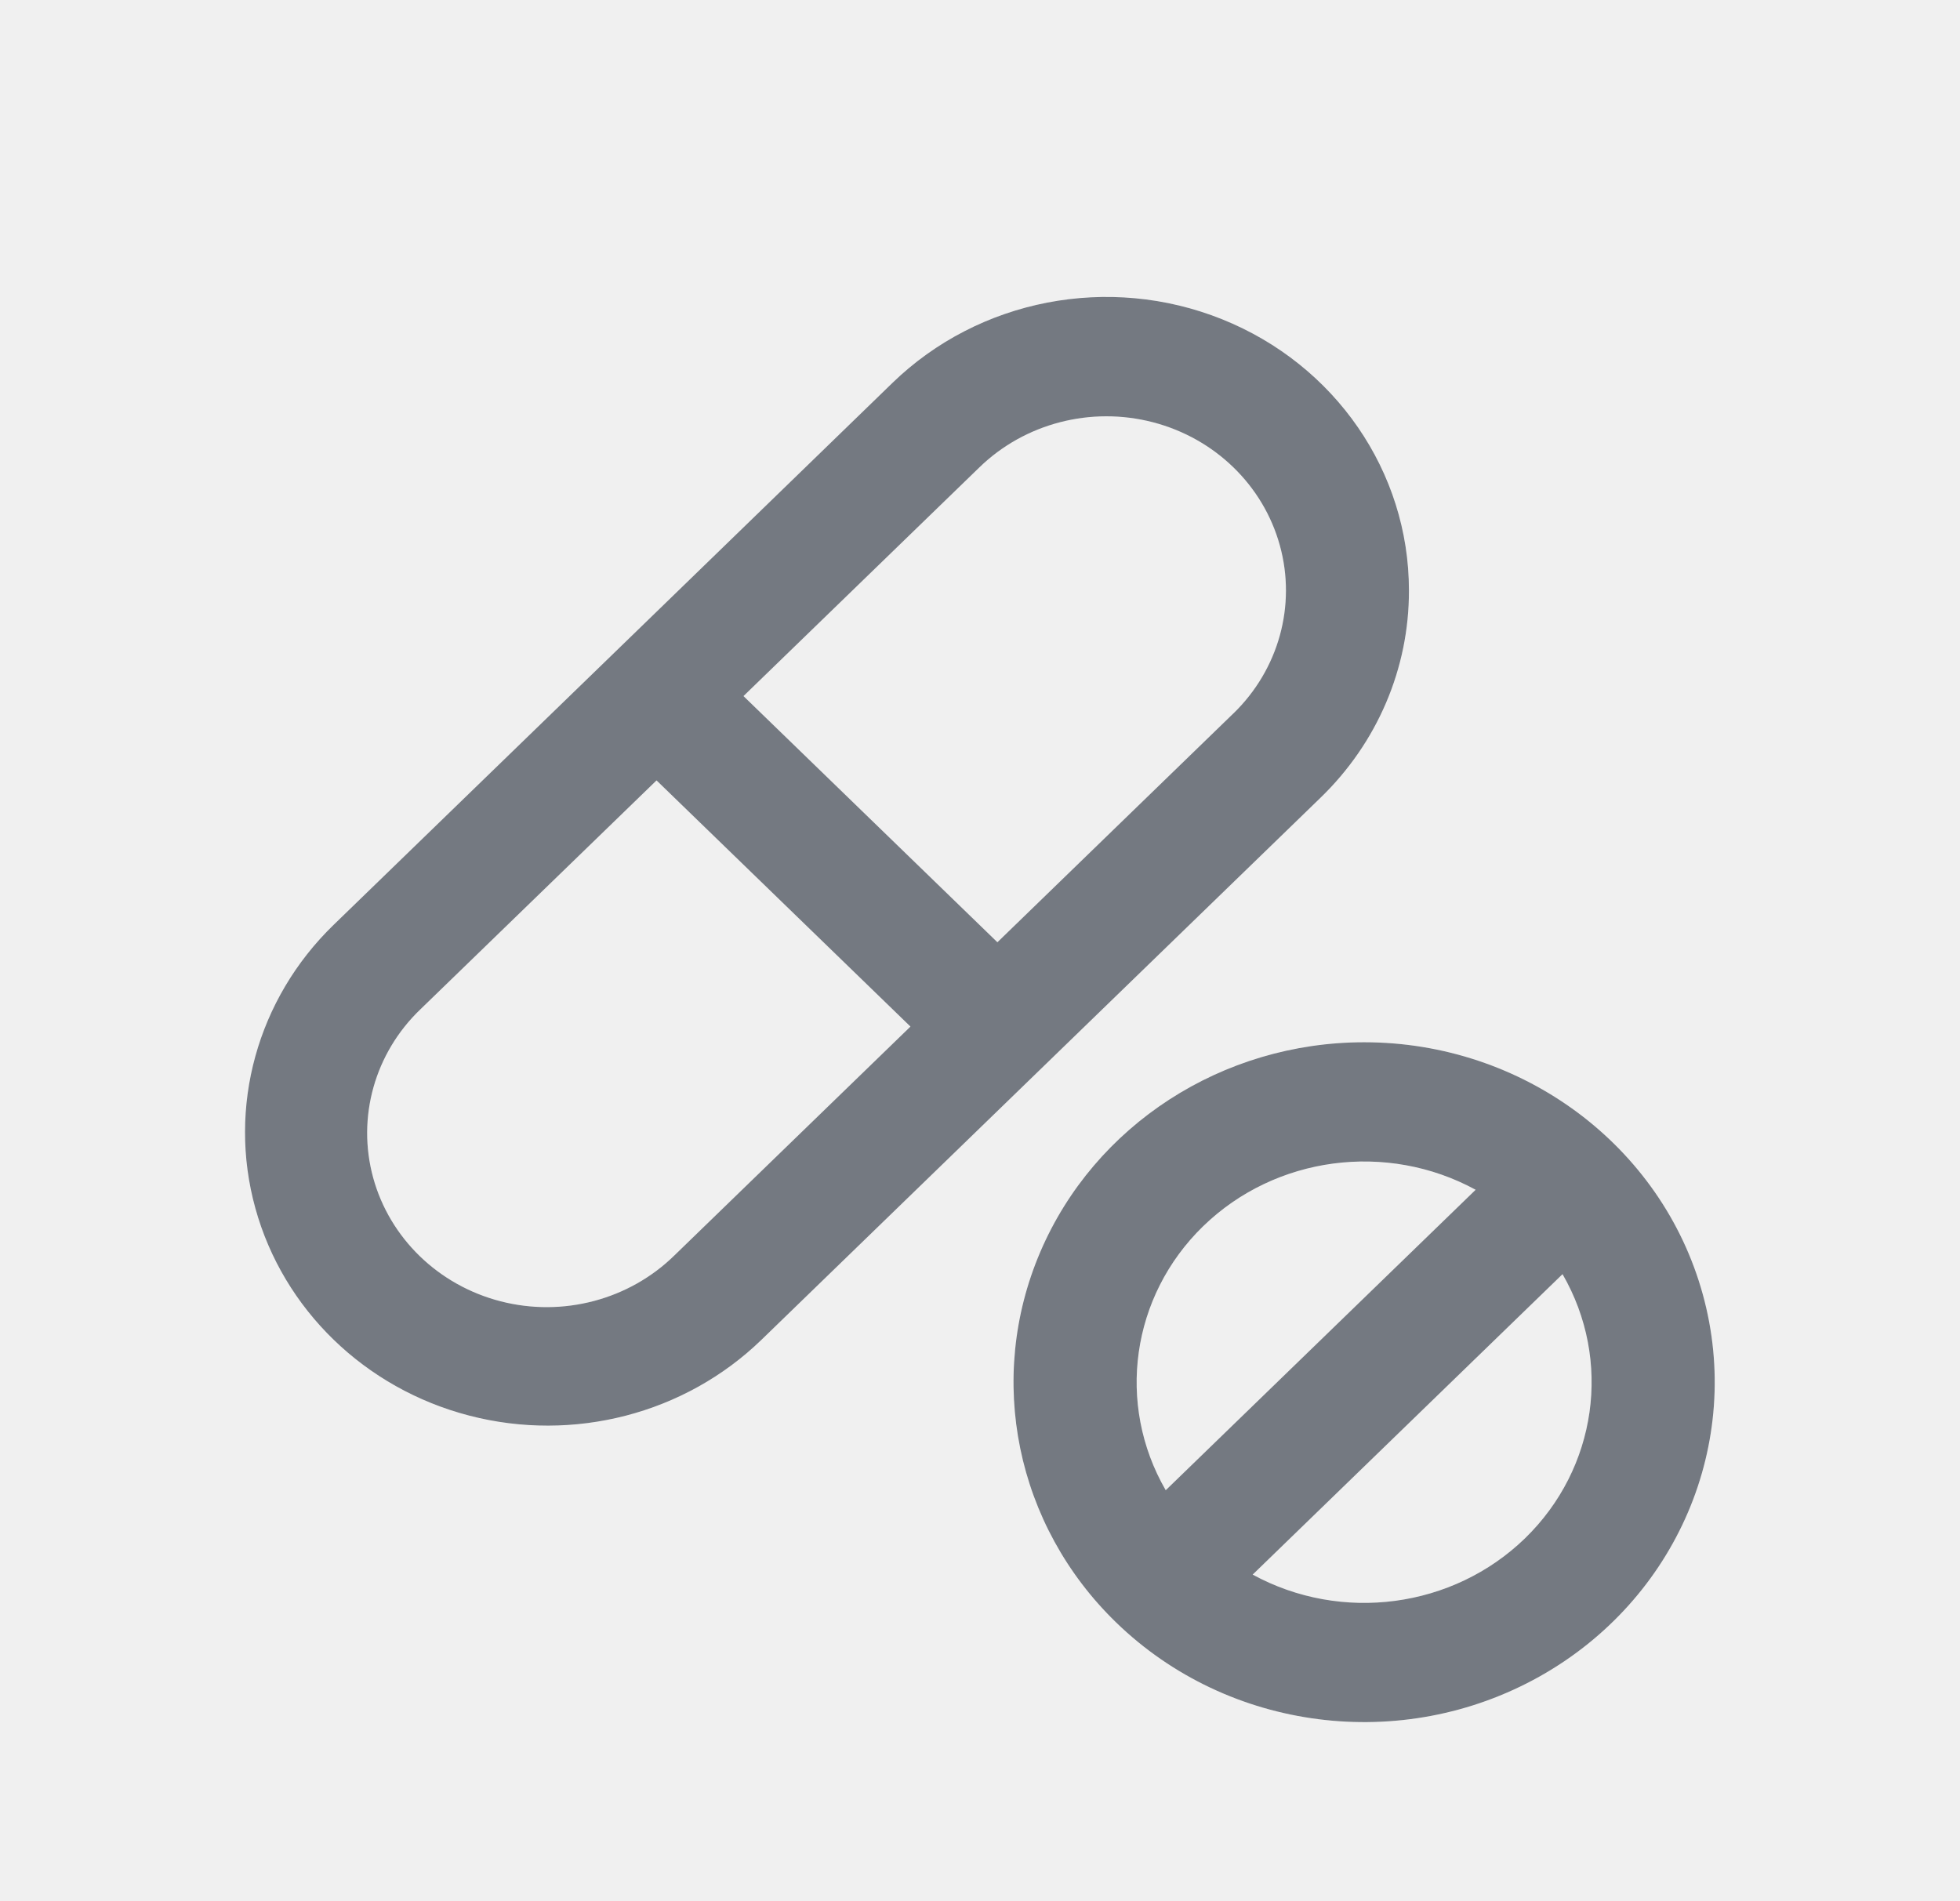
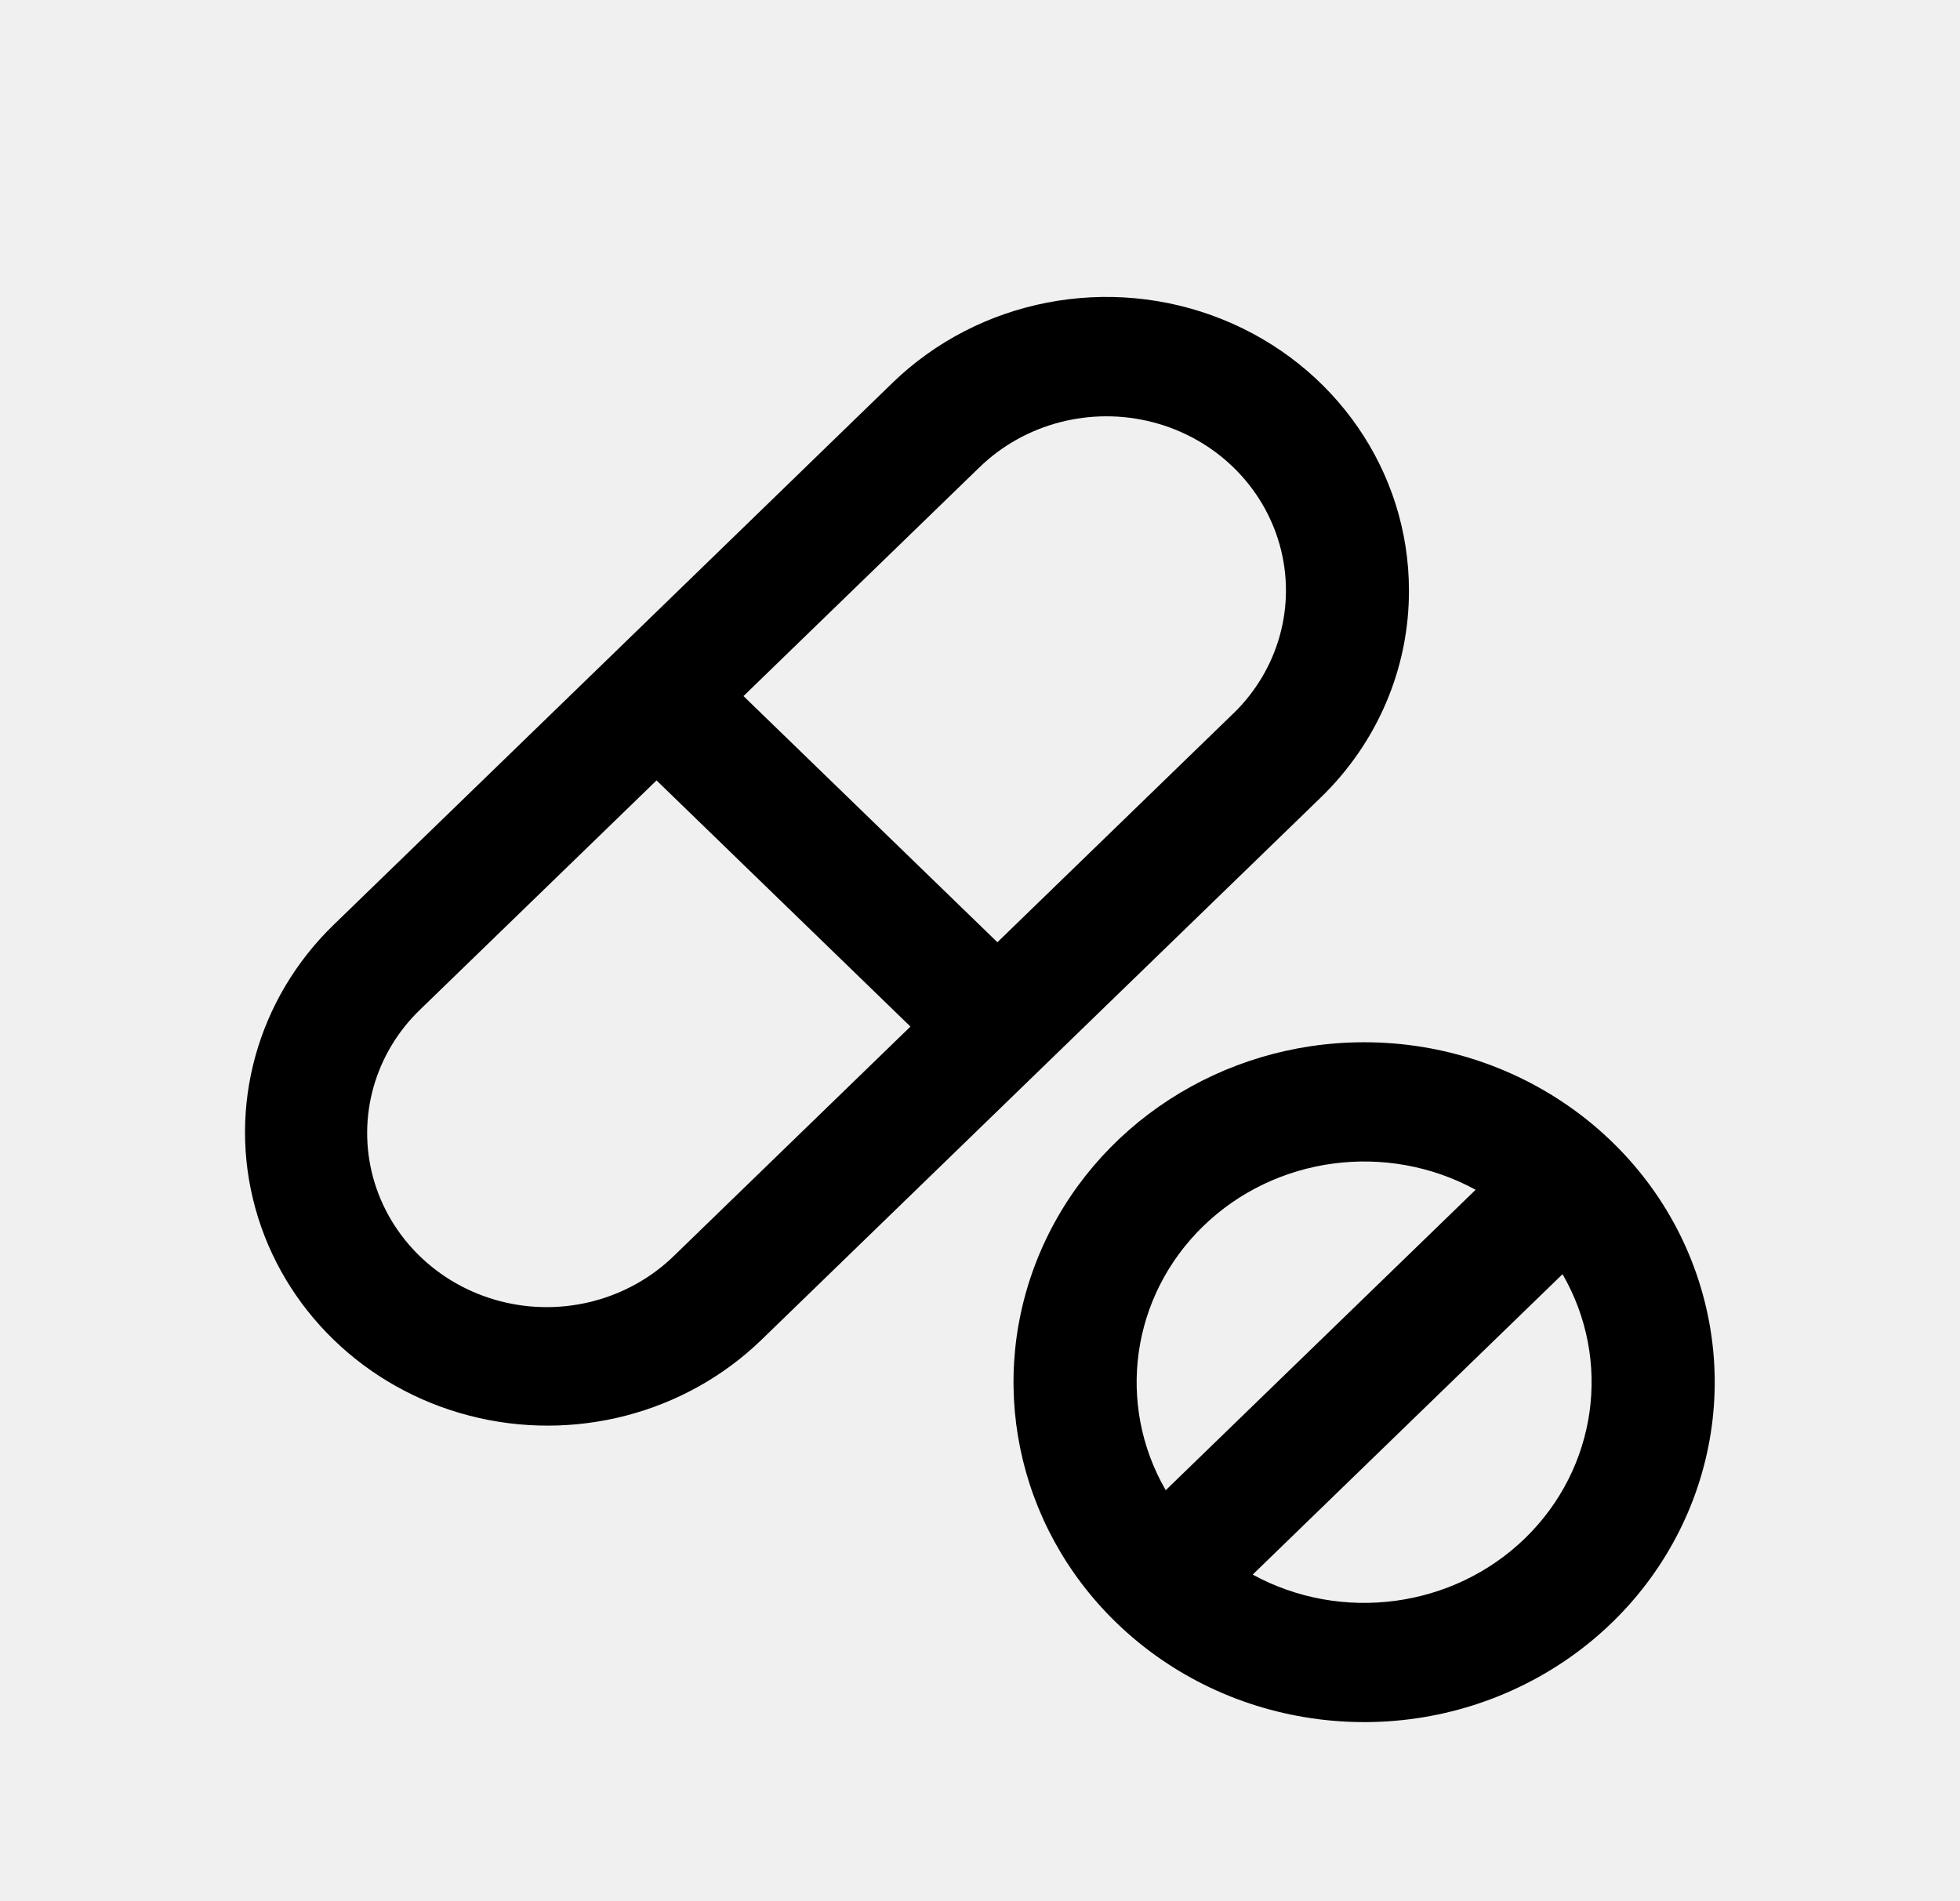
- <svg xmlns="http://www.w3.org/2000/svg" xmlns:xlink="http://www.w3.org/1999/xlink" width="33px" height="32px" viewBox="0 0 33 32" version="1.1">
-   <defs>
-     <path class="path-01" d="M23.722,9.942 C23.723,7.943 22.481,6.141 20.577,5.376 C18.672,4.611 16.48,5.035 15.023,6.45 L10.322,11.011 L10.322,11.011 L5.617,15.573 C4.33,16.821 3.828,18.64 4.299,20.344 C4.77,22.049 6.143,23.381 7.901,23.837 C9.659,24.294 11.535,23.807 12.822,22.559 L22.231,13.435 C23.189,12.51 23.726,11.253 23.722,9.942 L23.722,9.942 Z M11.356,21.138 C10.594,21.886 9.477,22.182 8.429,21.912 C7.381,21.642 6.562,20.848 6.283,19.831 C6.005,18.815 6.309,17.731 7.081,16.993 L11.054,13.141 L15.329,17.286 L11.356,21.138 Z M20.765,12.014 L16.793,15.866 L12.518,11.721 L16.491,7.869 C17.254,7.128 18.368,6.839 19.411,7.11 C20.454,7.381 21.269,8.172 21.548,9.183 C21.828,10.195 21.529,11.274 20.765,12.015 L20.765,12.014 Z M22.968,17.55 C25.639,17.55 27.978,19.291 28.669,21.793 C29.36,24.295 28.232,26.935 25.919,28.231 C23.605,29.526 20.683,29.153 18.794,27.322 C17.105,25.685 16.6,23.222 17.514,21.083 C18.428,18.944 20.58,17.55 22.968,17.55 Z M20.258,20.647 C19.046,21.825 18.788,23.641 19.627,25.093 L24.845,20.034 C23.347,19.218 21.472,19.469 20.258,20.647 Z M25.677,25.902 C26.889,24.723 27.147,22.907 26.308,21.455 L21.091,26.514 C22.588,27.33 24.463,27.08 25.677,25.902 Z" id="path-1" />
-   </defs>
-   <g id="Style-" stroke="none" stroke-width="1" fill="none" fill-rule="evenodd">
-     <g id="Style_Icons" transform="translate(-586, -3912)">
-       <g id="iOS" transform="translate(165, 3840)">
-         <g id="Prescriptions-Medications" transform="translate(421, 48)">
-           <g id="Icon-/-iOS-/-Prescriptions" transform="translate(0, 24)">
-             <g id="Icon">
-               <mask id="mask-2" fill="white">
-                 <use xlink:href="#path-1" />
-               </mask>
-               <use id="Combined-Shape" fill="#FFFFFF" xlink:href="#path-1" />
-               <g id="Color-/-Global-Grey---medium-dark" mask="url(#mask-2)" fill="#747981">
-                 <rect id="color" x="0" y="0" width="33" height="32" />
-               </g>
-             </g>
-           </g>
-         </g>
-       </g>
-     </g>
-   </g>
+ <svg xmlns="http://www.w3.org/2000/svg" width="33px" height="32px" viewBox="0 0 33 32" version="1.1">
+   <path class="path-01" d="M23.722,9.942 C23.723,7.943 22.481,6.141 20.577,5.376 C18.672,4.611 16.48,5.035 15.023,6.45 L10.322,11.011 L10.322,11.011 L5.617,15.573 C4.33,16.821 3.828,18.64 4.299,20.344 C4.77,22.049 6.143,23.381 7.901,23.837 C9.659,24.294 11.535,23.807 12.822,22.559 L22.231,13.435 C23.189,12.51 23.726,11.253 23.722,9.942 L23.722,9.942 Z M11.356,21.138 C10.594,21.886 9.477,22.182 8.429,21.912 C7.381,21.642 6.562,20.848 6.283,19.831 C6.005,18.815 6.309,17.731 7.081,16.993 L11.054,13.141 L15.329,17.286 L11.356,21.138 Z M20.765,12.014 L16.793,15.866 L12.518,11.721 L16.491,7.869 C17.254,7.128 18.368,6.839 19.411,7.11 C20.454,7.381 21.269,8.172 21.548,9.183 C21.828,10.195 21.529,11.274 20.765,12.015 L20.765,12.014 Z M22.968,17.55 C25.639,17.55 27.978,19.291 28.669,21.793 C29.36,24.295 28.232,26.935 25.919,28.231 C23.605,29.526 20.683,29.153 18.794,27.322 C17.105,25.685 16.6,23.222 17.514,21.083 C18.428,18.944 20.58,17.55 22.968,17.55 Z M20.258,20.647 C19.046,21.825 18.788,23.641 19.627,25.093 L24.845,20.034 C23.347,19.218 21.472,19.469 20.258,20.647 Z M25.677,25.902 C26.889,24.723 27.147,22.907 26.308,21.455 L21.091,26.514 C22.588,27.33 24.463,27.08 25.677,25.902 Z" id="path-1" />
</svg>
